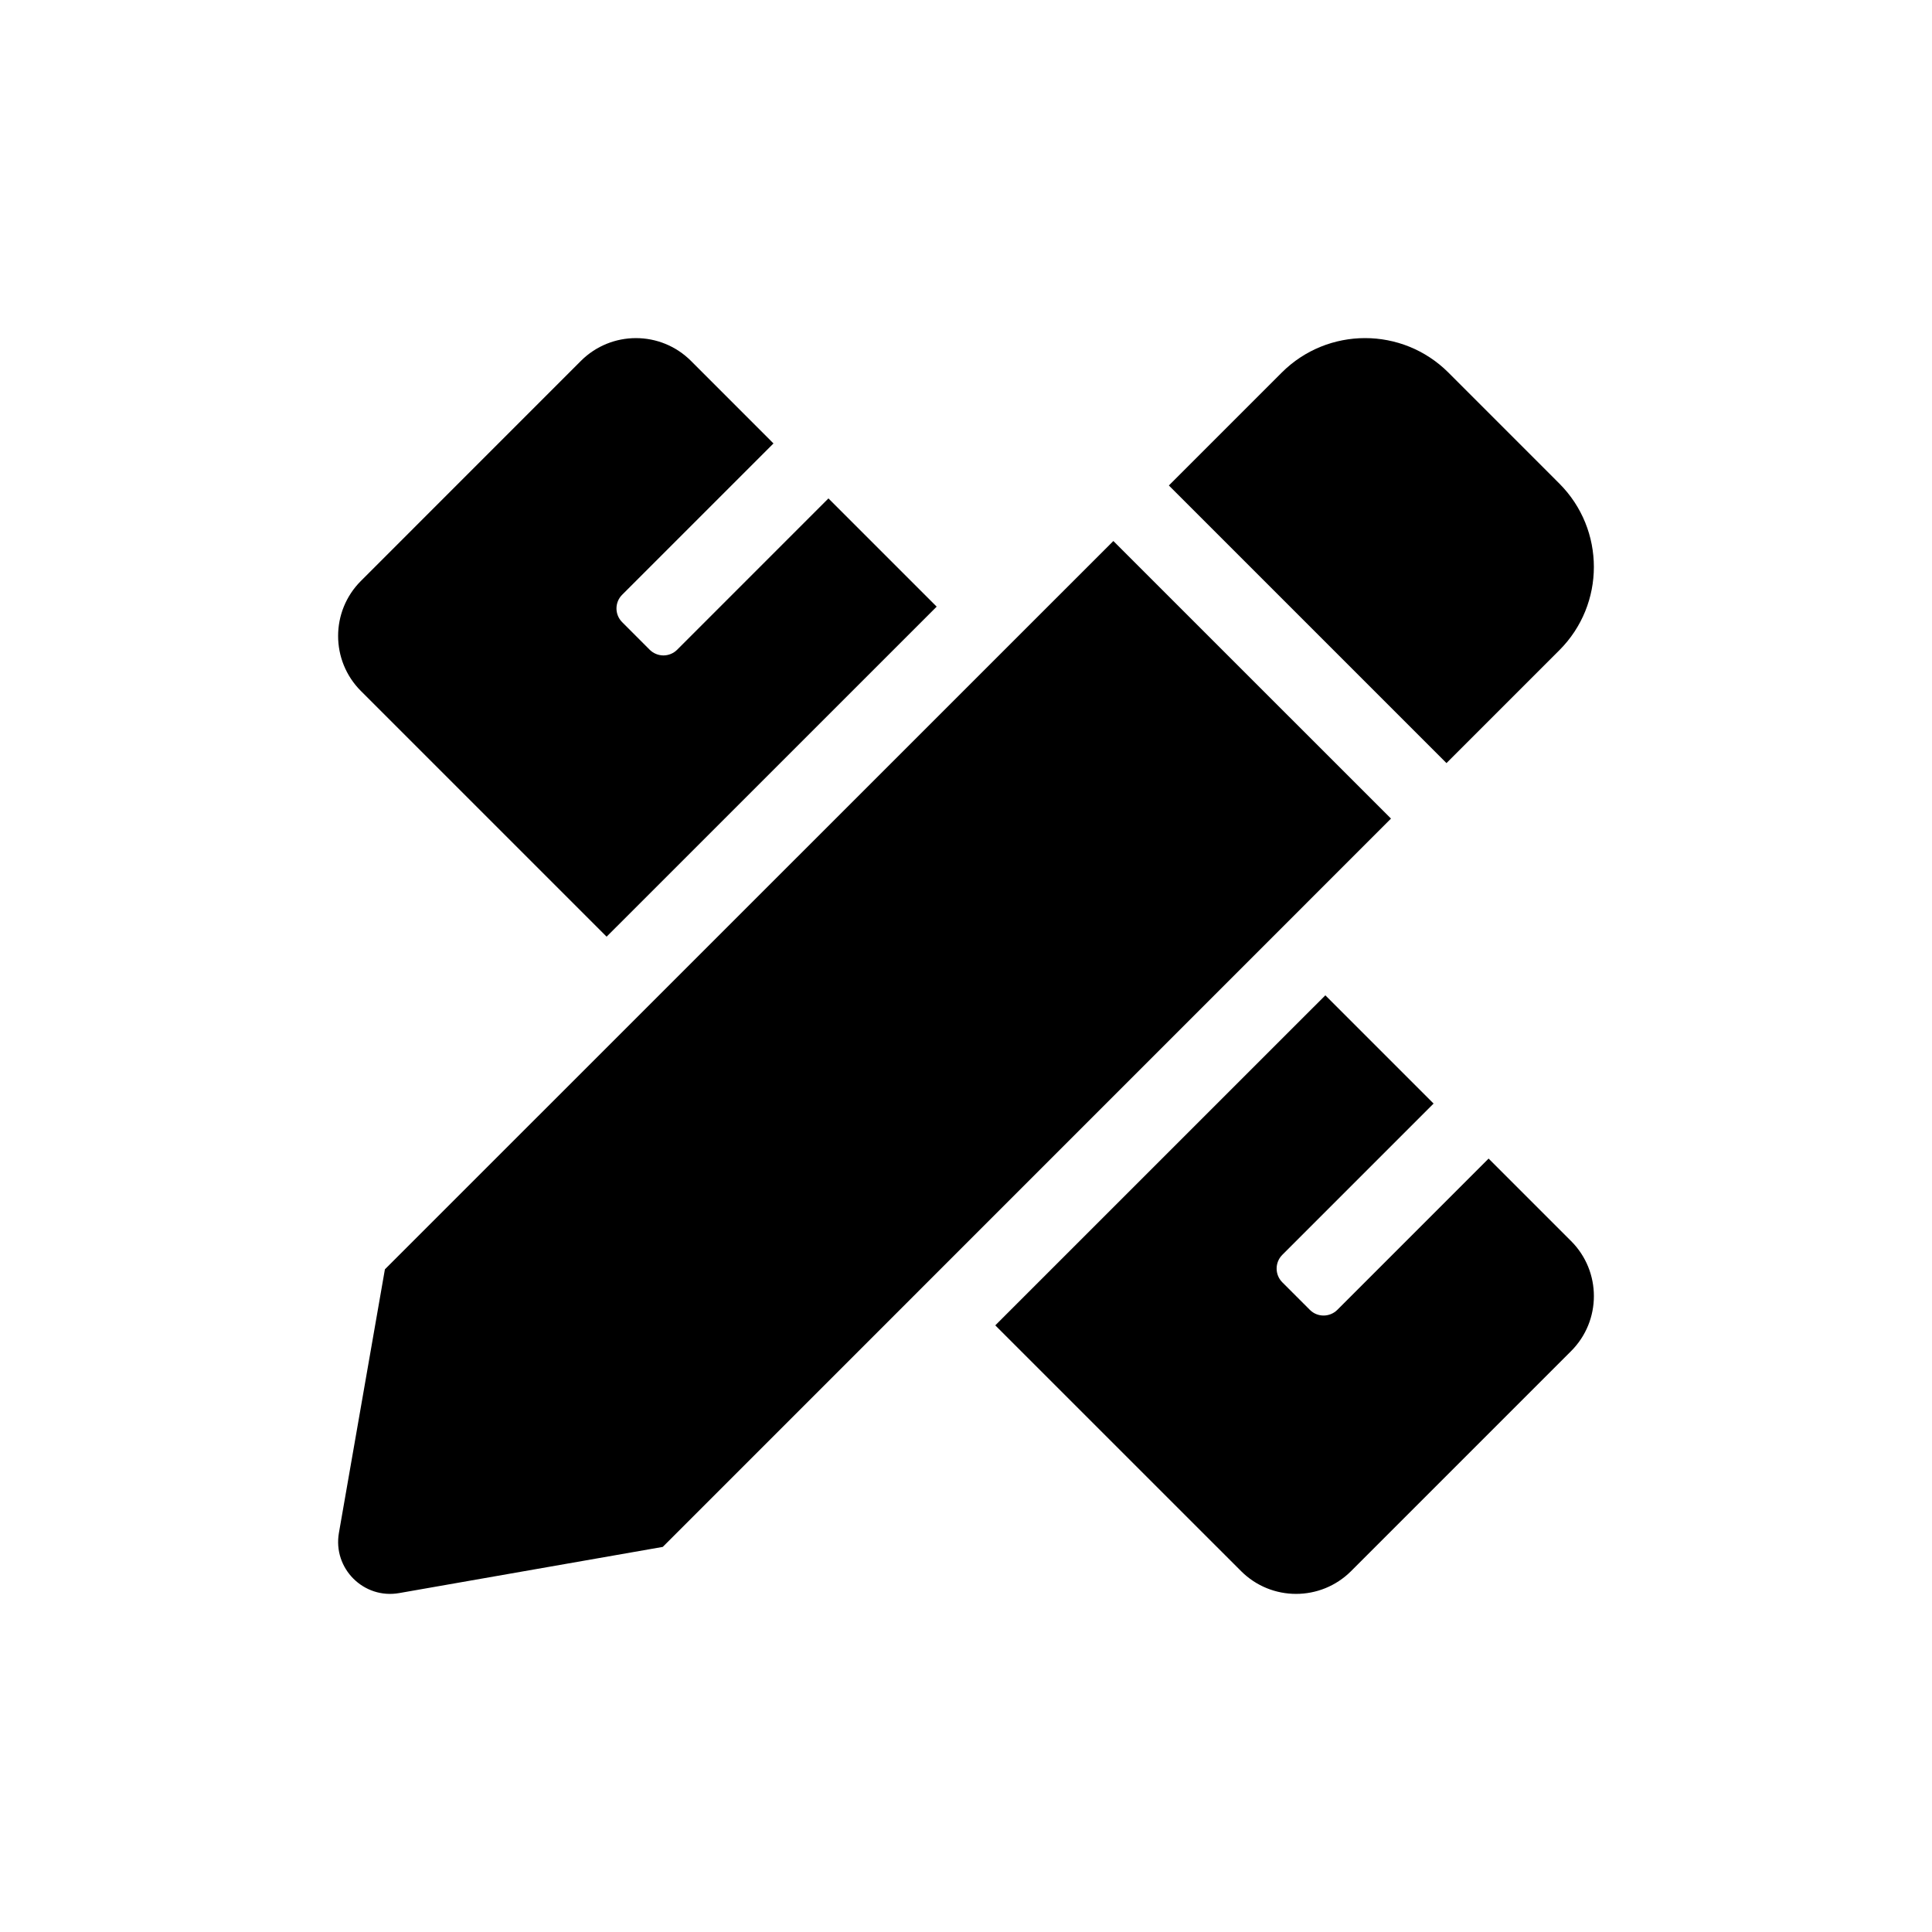
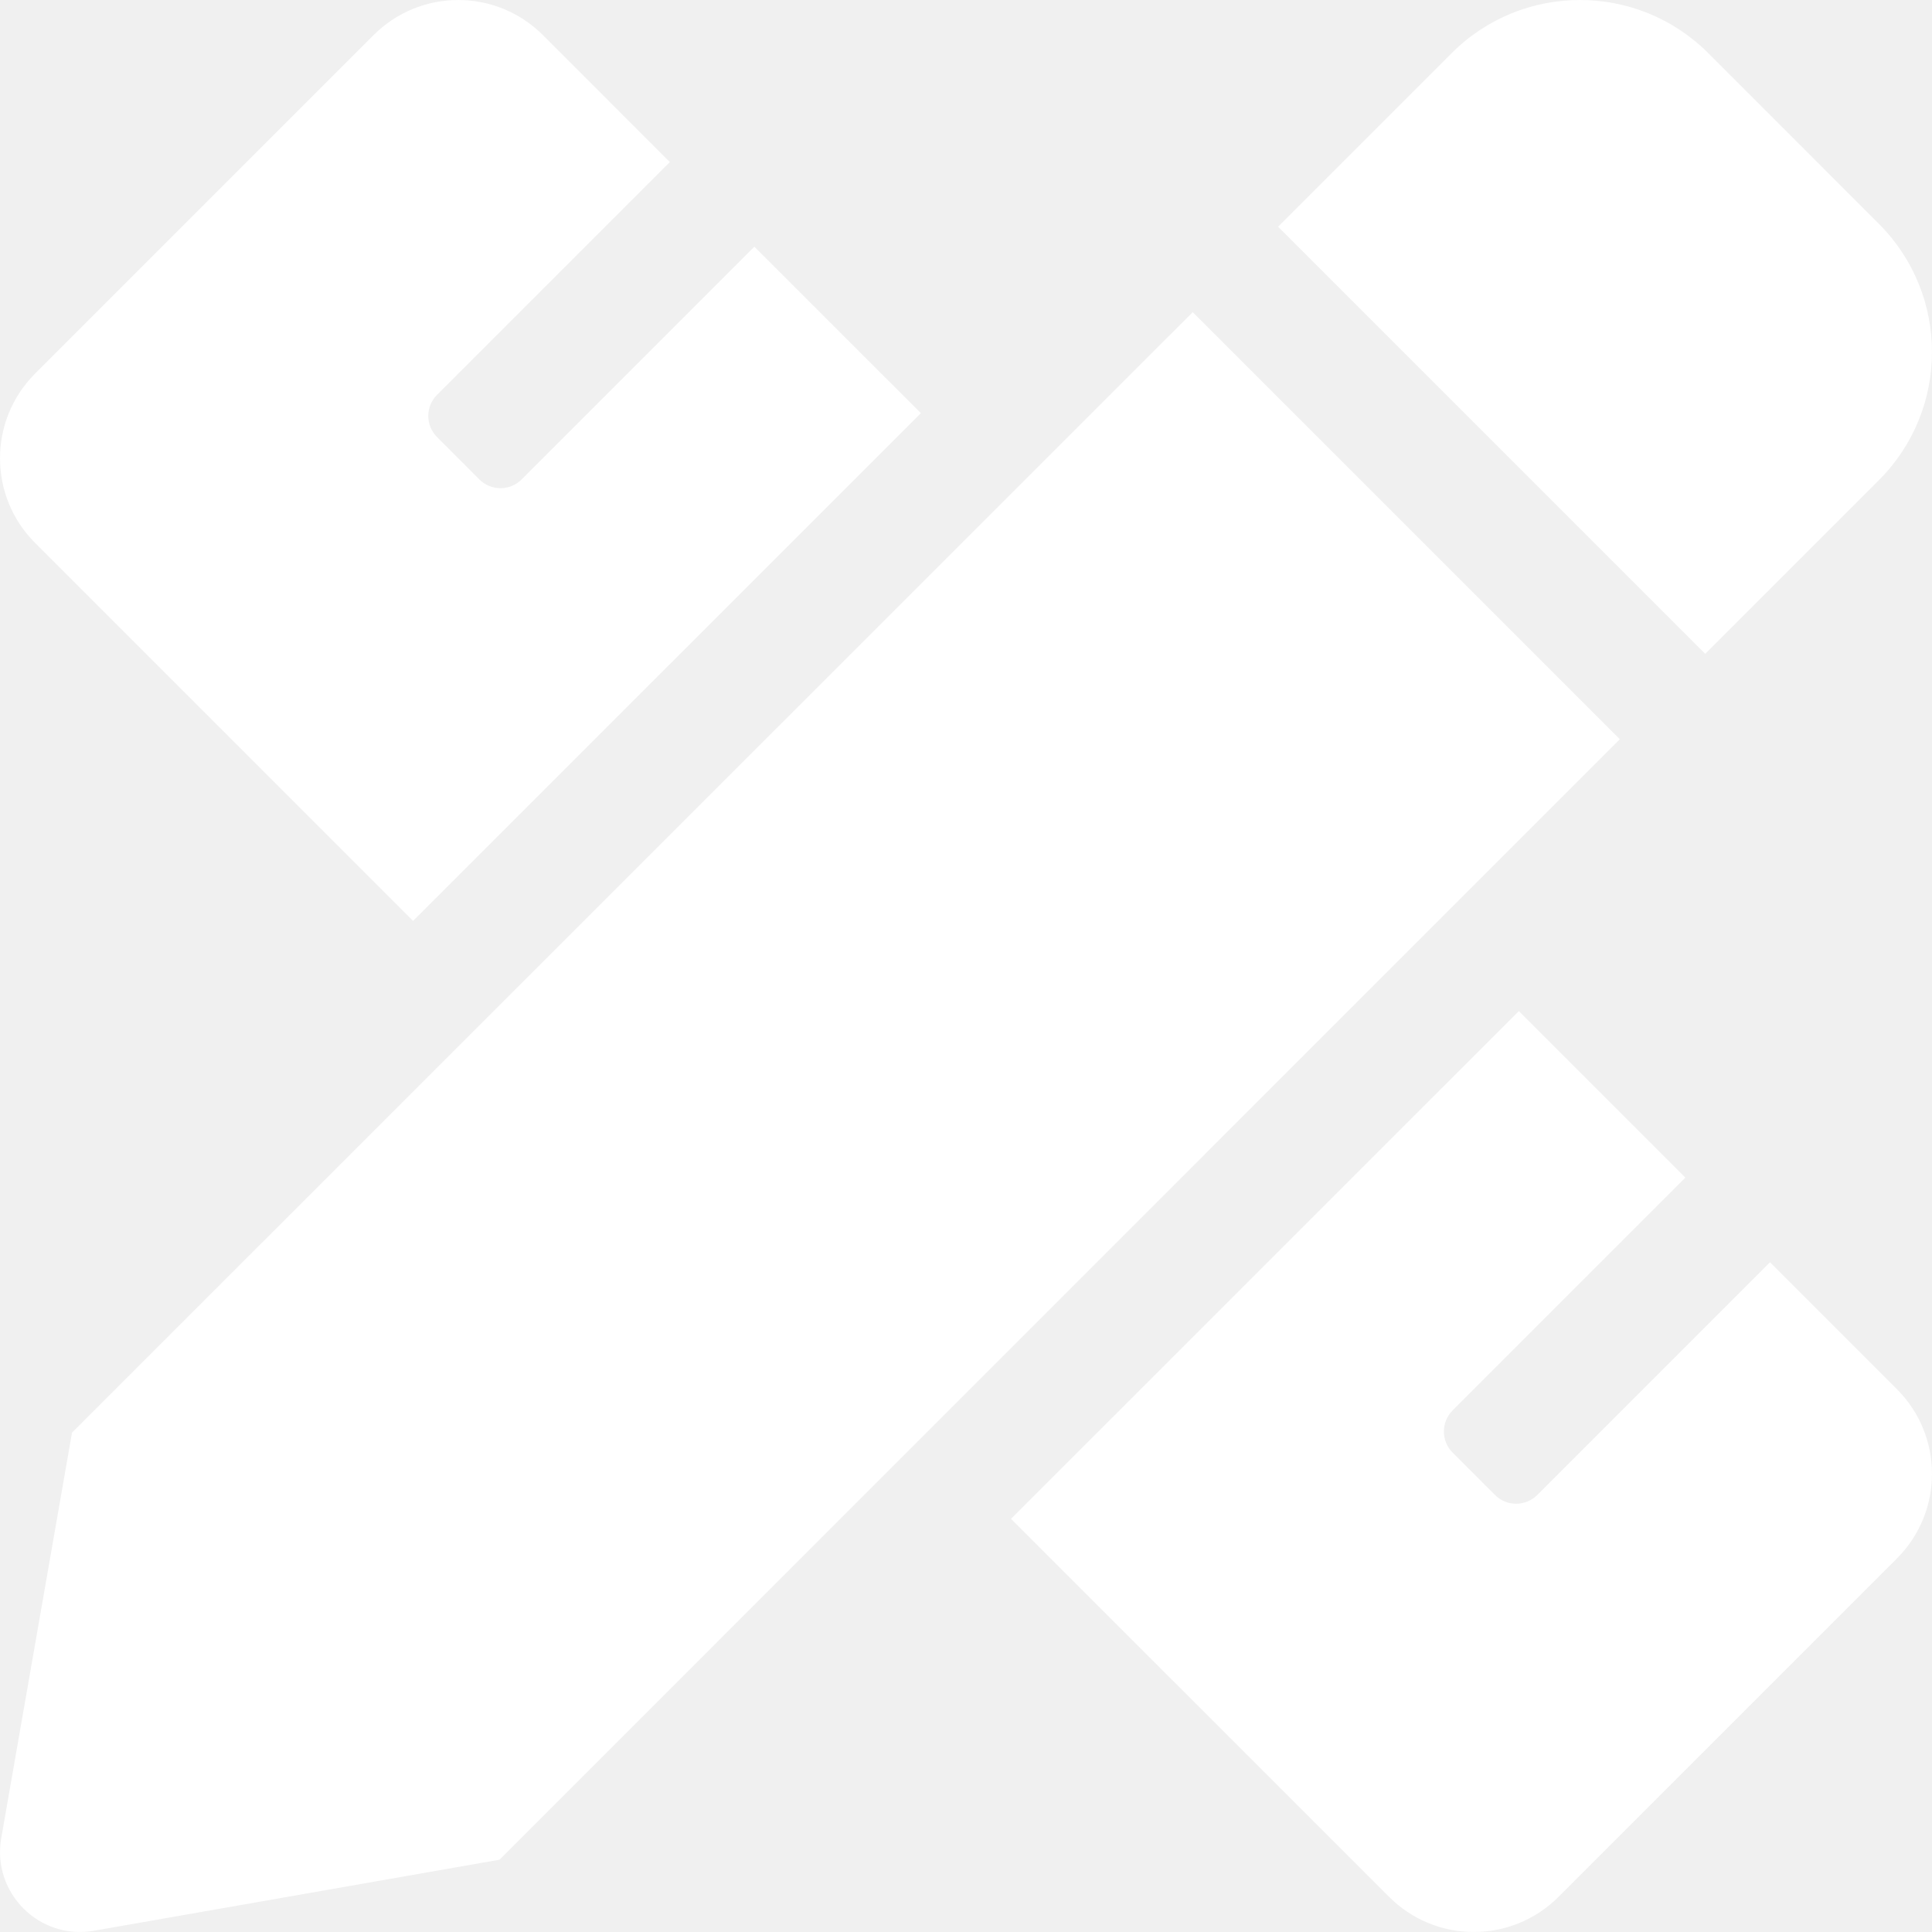
- <svg xmlns="http://www.w3.org/2000/svg" width="40" height="40" viewBox="0 0 40 40" fill="none">
-   <rect width="40" height="40" fill="white" />
-   <path d="M12.559 19.393L19.393 12.56L17.152 10.319L14.02 13.452C13.983 13.489 13.938 13.519 13.89 13.539C13.841 13.559 13.788 13.57 13.736 13.57C13.683 13.57 13.63 13.559 13.582 13.539C13.533 13.519 13.488 13.489 13.451 13.452L12.882 12.882C12.724 12.725 12.724 12.47 12.882 12.313L16.014 9.181L14.306 7.472C13.676 6.843 12.657 6.843 12.027 7.472L7.472 12.028C6.843 12.657 6.843 13.677 7.472 14.306L12.559 19.393ZM32.285 13.462C33.238 12.509 33.237 10.965 32.285 10.012L29.988 7.714C29.035 6.762 27.49 6.762 26.537 7.714L24.2 10.051L29.948 15.799L32.285 13.462ZM23.051 11.201L7.969 26.28L7.017 31.736C6.888 32.472 7.529 33.113 8.265 32.983L13.722 32.027L28.799 16.948L23.051 11.201ZM32.528 25.695L30.82 23.987L27.688 27.119C27.53 27.276 27.275 27.276 27.119 27.119L26.549 26.549C26.392 26.392 26.392 26.137 26.549 25.98L29.681 22.848L27.44 20.607L20.606 27.44L25.695 32.528C26.324 33.157 27.343 33.157 27.973 32.528L32.528 27.973C33.157 27.344 33.157 26.324 32.528 25.695Z" fill="black" />
+ <svg xmlns="http://www.w3.org/2000/svg" width="26" height="26" viewBox="0 0 26 26" fill="none">
+   <g id="ð¦ icon &quot;Pencil Ruler&quot;">
+     <path id="Vector" d="M5.559 12.393L12.393 5.56L10.152 3.32L7.02 6.452C6.983 6.489 6.938 6.519 6.89 6.539C6.841 6.559 6.788 6.57 6.736 6.57C6.683 6.57 6.63 6.559 6.581 6.539C6.533 6.519 6.488 6.489 6.451 6.452L5.882 5.882C5.724 5.725 5.724 5.47 5.882 5.313L9.014 2.181L7.306 0.472C6.676 -0.157 5.657 -0.157 5.028 0.472L0.472 5.028C-0.157 5.657 -0.157 6.677 0.472 7.306L5.559 12.393ZM25.285 6.462C26.238 5.509 26.238 3.965 25.285 3.012L22.988 0.714C22.035 -0.238 20.49 -0.238 19.537 0.714L17.2 3.051L22.948 8.799L25.285 6.462ZM16.051 4.201L0.969 19.28L0.017 24.736C-0.112 25.472 0.529 26.113 1.265 25.983L6.722 25.027L21.799 9.948L16.051 4.201ZM25.528 18.695L23.82 16.987L20.688 20.119C20.53 20.276 20.275 20.276 20.119 20.119L19.549 19.549C19.392 19.392 19.392 19.137 19.549 18.98L22.681 15.848L20.44 13.607L13.606 20.44L18.695 25.528C19.324 26.157 20.343 26.157 20.973 25.528L25.528 20.973C26.157 20.344 26.157 19.324 25.528 18.695Z" fill="white" />
+   </g>
</svg>
